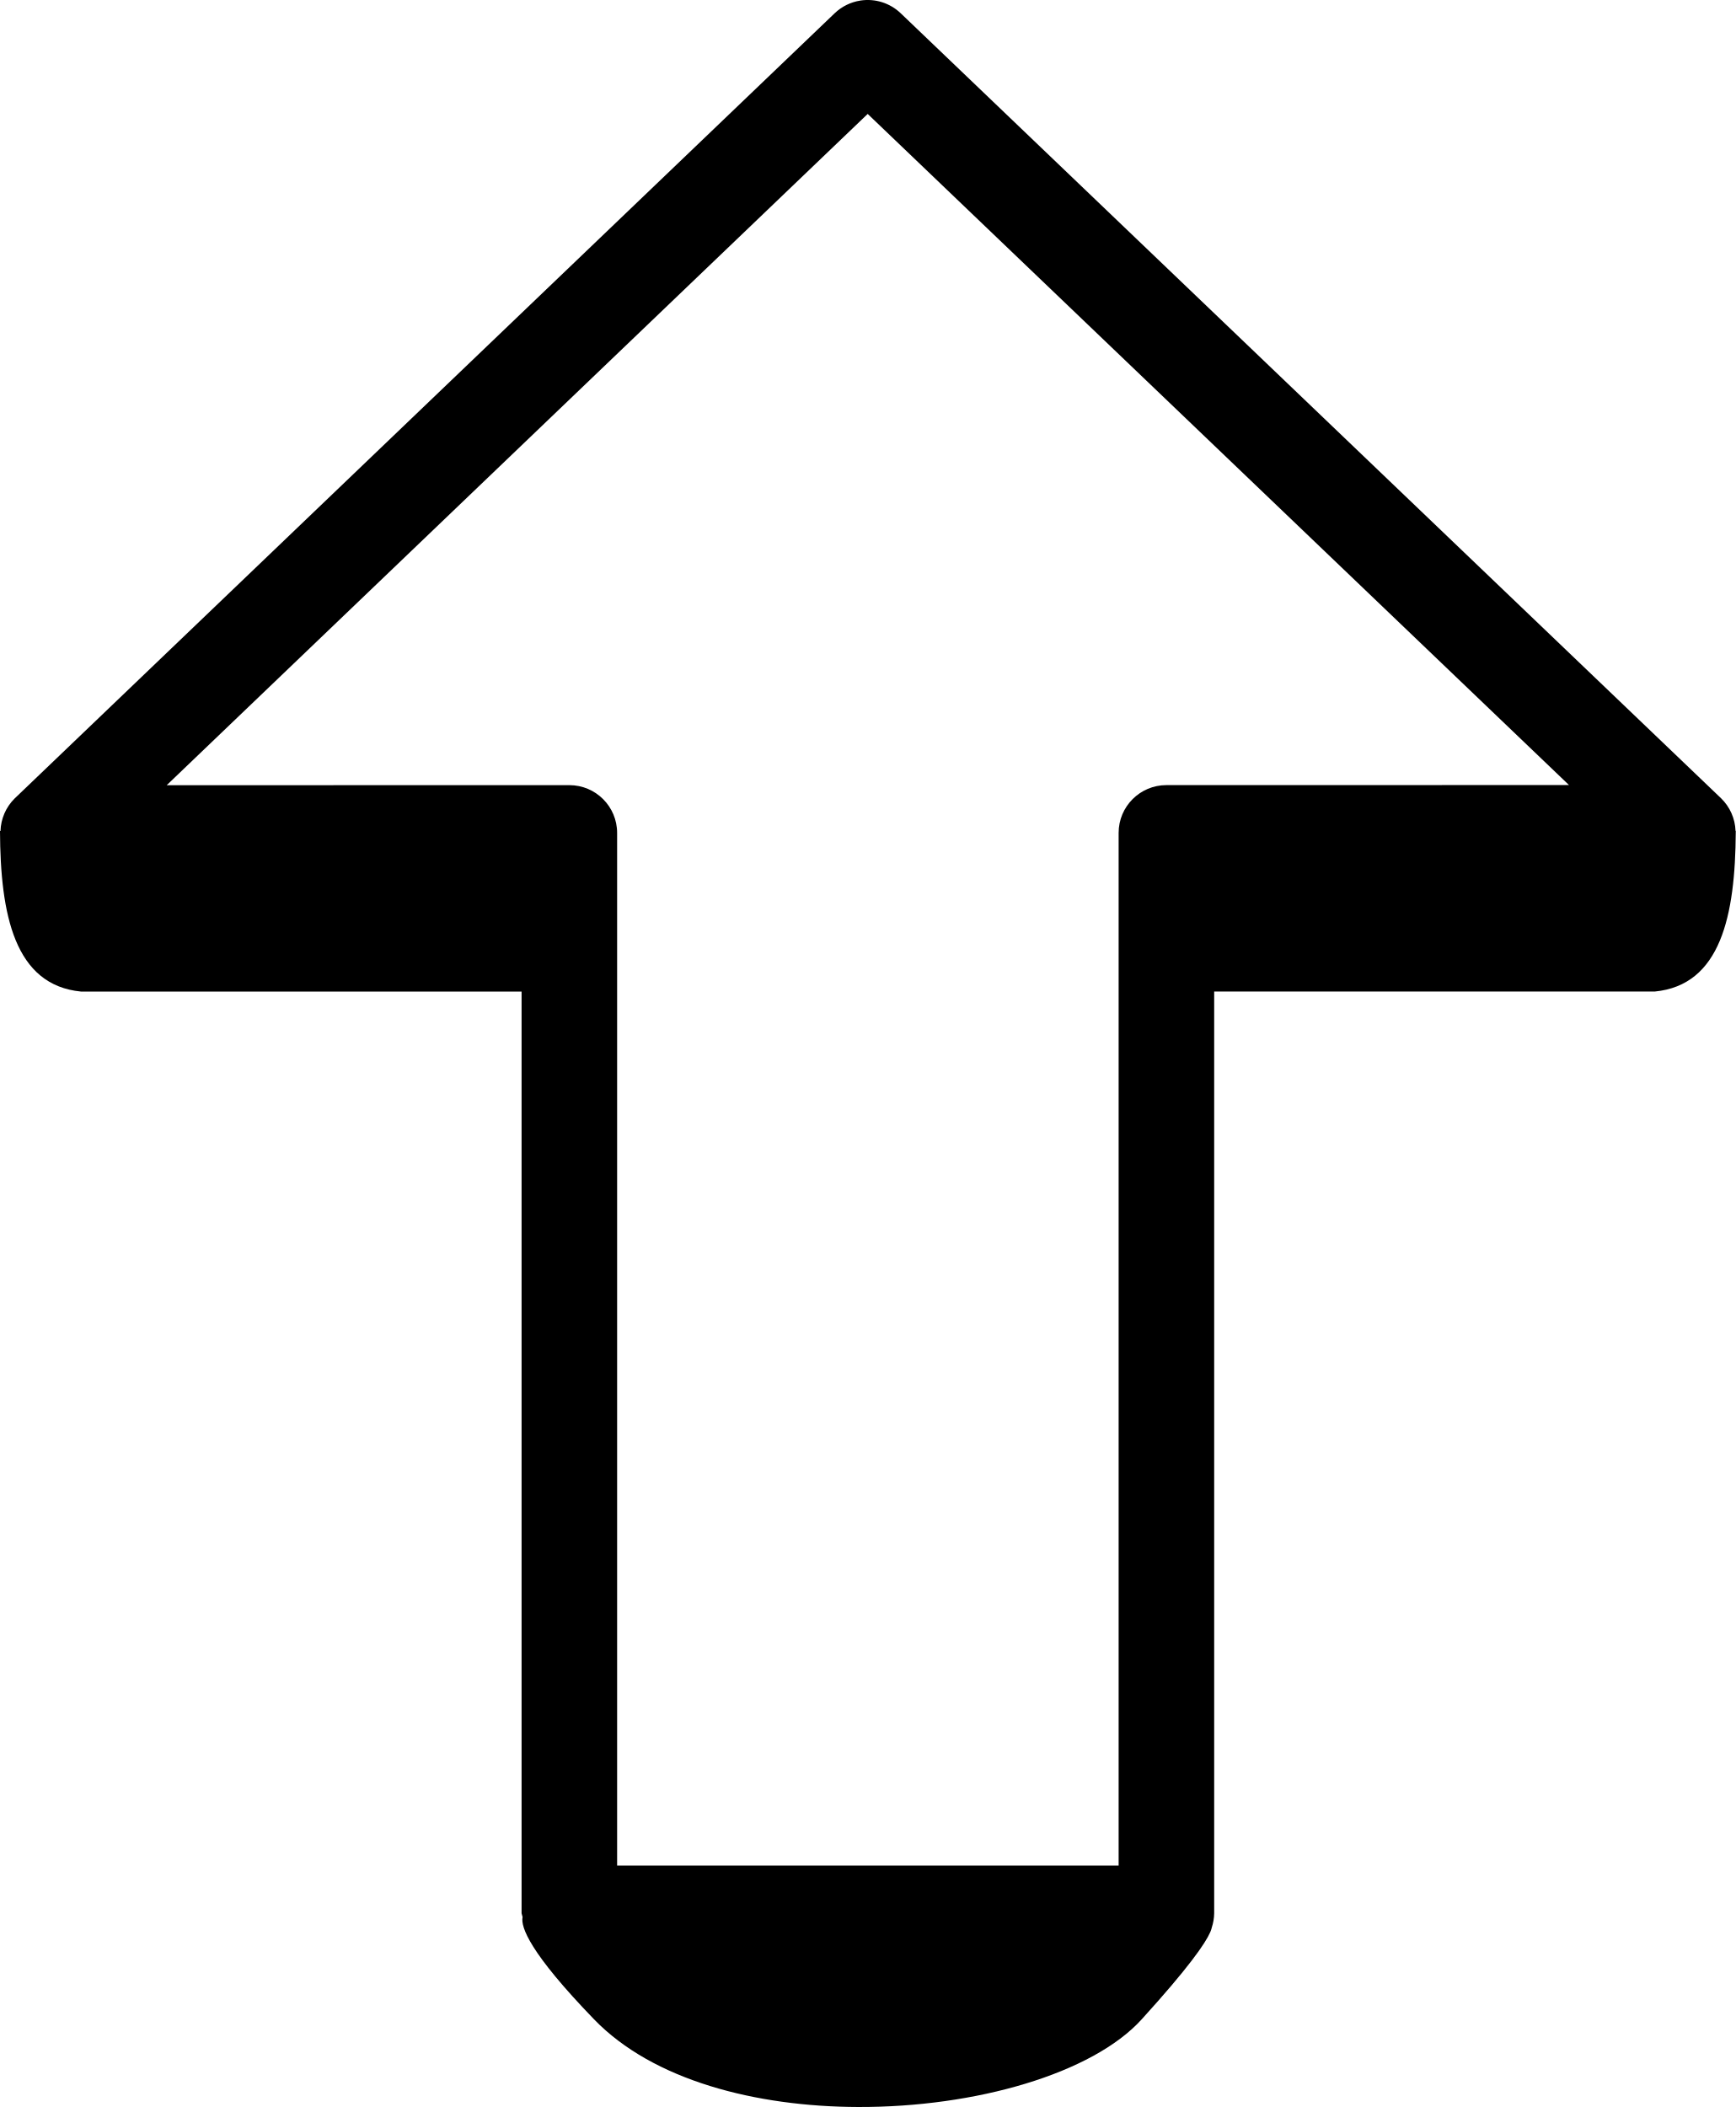
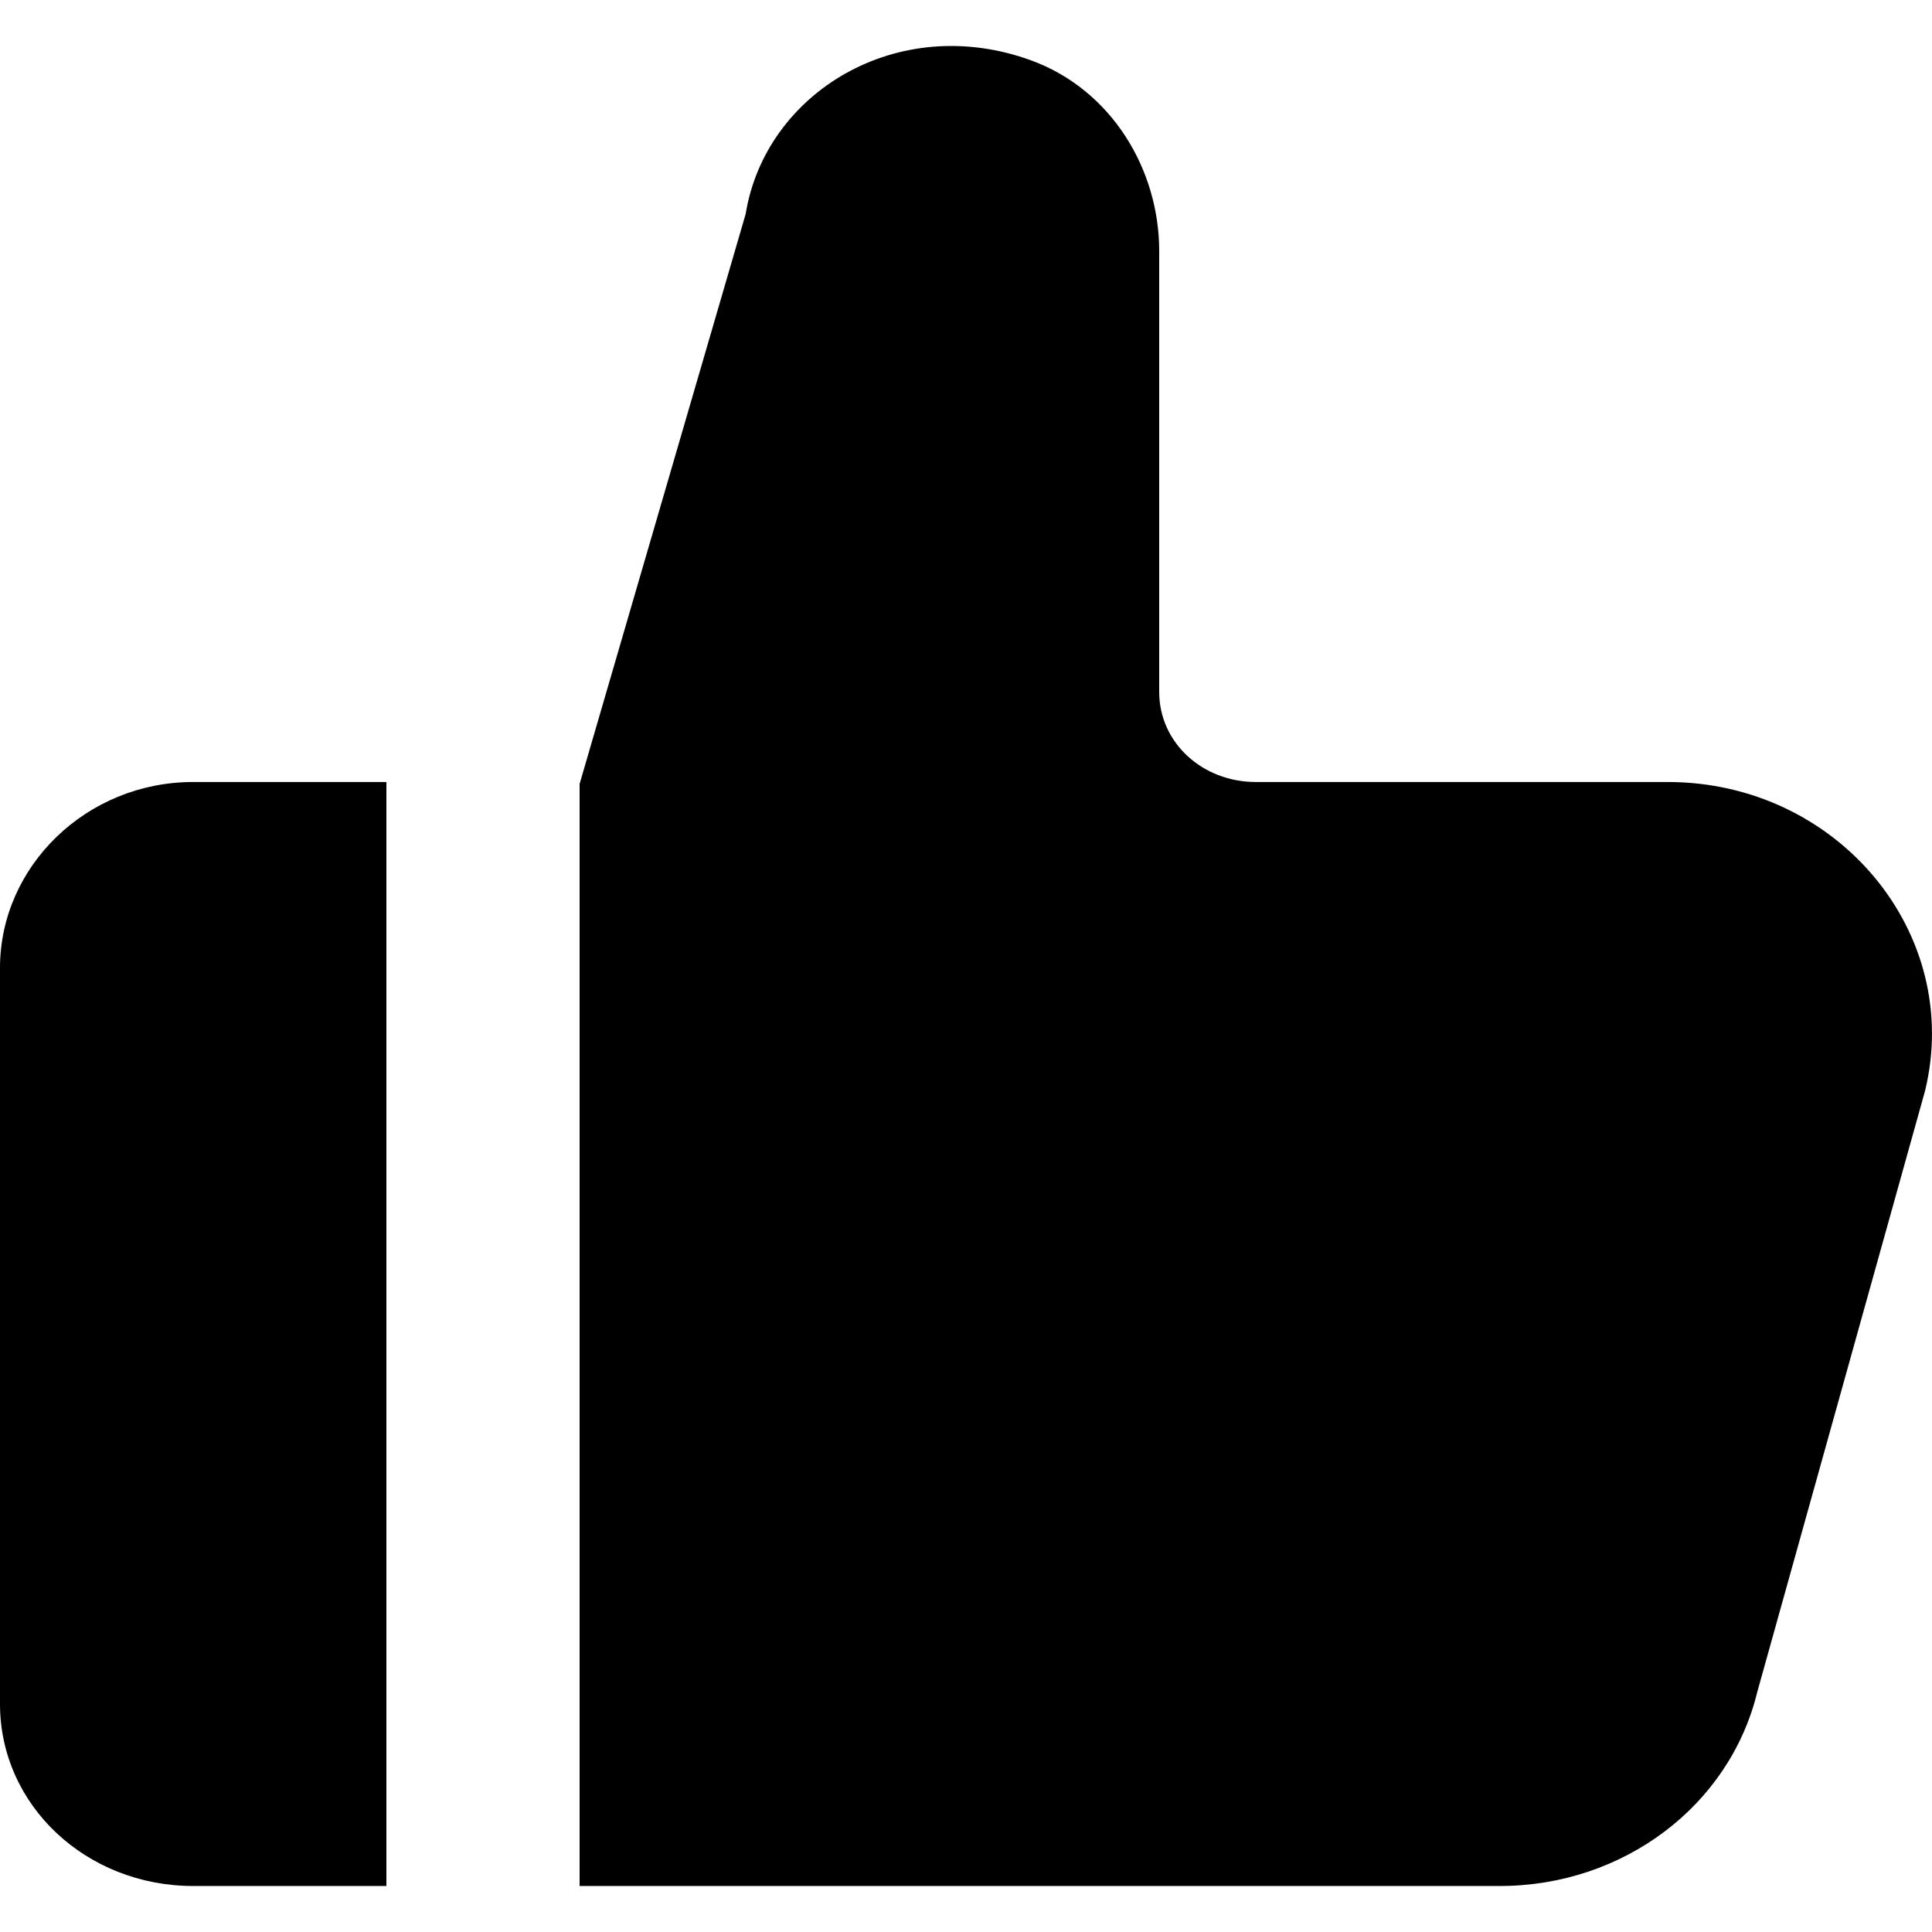
- <svg xmlns="http://www.w3.org/2000/svg" width="110.174mm" height="133.725mm" viewBox="0 0 110.174 133.725" version="1.1" id="svg5">
-   <defs id="defs2" />
-   <g id="layer1" transform="translate(-40.20016,-76.7313)">
-     <path id="path2392" style="color:#000000;fill:#000000;fill-rule:evenodd;stroke-width:1;stroke-linecap:round;stroke-linejoin:round;-inkscape-stroke:none;paint-order:fill markers stroke" d="m 94.813,76.767 a 3.033,3.033 0 0 0 -1.636,0.807 L 41.131,127.407 a 3.033,3.033 0 0 0 -0.899,2.068 l -0.032,-0.009 c 0.022,5.322 0.924,9.792 5.15,10.198 h 27.956 v 58.5 a 3.033,3.033 0 0 0 0.064,0.237 c -0.128,0.625 0.44,2.252 4.538,6.492 3.747,3.877 10.267,5.542 16.758,5.563 7.456,0.025 14.872,-2.117 18,-5.563 2.995,-3.299 4.039,-4.821 4.347,-5.523 a 3.033,3.033 0 0 0 0.036,-0.086 c 0.033,-0.084 0.053,-0.154 0.065,-0.213 a 3.033,3.033 0 0 0 0.154,-0.907 v -58.502 h 27.957 c 4.202,-0.404 5.116,-4.828 5.149,-10.11 a 3.033,3.033 0 0 0 5.3e-4,-0.018 c 1.4e-4,-0.024 4e-4,-0.047 5.1e-4,-0.071 l -0.015,0.004 a 3.033,3.033 0 0 0 -0.918,-2.071 L 97.371,77.573 a 3.033,3.033 0 0 0 -2.558,-0.807 z m 0.462,7.195 44.514,42.594 -25.555,0.004 a 3.033,3.033 0 0 0 -3.031,3.031 v 65.543 H 79.371 v -65.539 a 3.033,3.033 0 0 0 -3.033,-3.033 l -25.557,0.004 z" />
+ <svg xmlns="http://www.w3.org/2000/svg" width="800px" height="800px" viewBox="0 -0.5 21 21" version="1.1">
+   <defs>
+ 
+ </defs>
+   <g id="Page-1" stroke="none" stroke-width="1" fill="none" fill-rule="evenodd">
+     <g id="Dribbble-Light-Preview" transform="translate(-219, -760)" fill="#000000">
+       <g id="icons" transform="translate(56, 160)">
+         <path d="M163,610.021 L163,618.021 C163,619.126 163.94,620 165.1,620 L167.2,620 L167.2,608 L165.1,608 C163.94,608 163,608.916 163,610.021 M183.925,611.355 L182.101,617.89 C181.8,619.131 180.64,620 179.302,620 L169.3,620 L169.3,608.021 L171.105,601.826 C171.318,600.509 172.754,599.625 174.21,600.157 C175.08,600.476 175.6,601.339 175.6,602.228 L175.6,607.021 C175.6,607.573 176.07,608 176.65,608 L181.127,608 C182.974,608 184.34,609.642 183.925,611.355" id="like-[#1386]">
+ 
+ </path>
+       </g>
+     </g>
  </g>
</svg>
